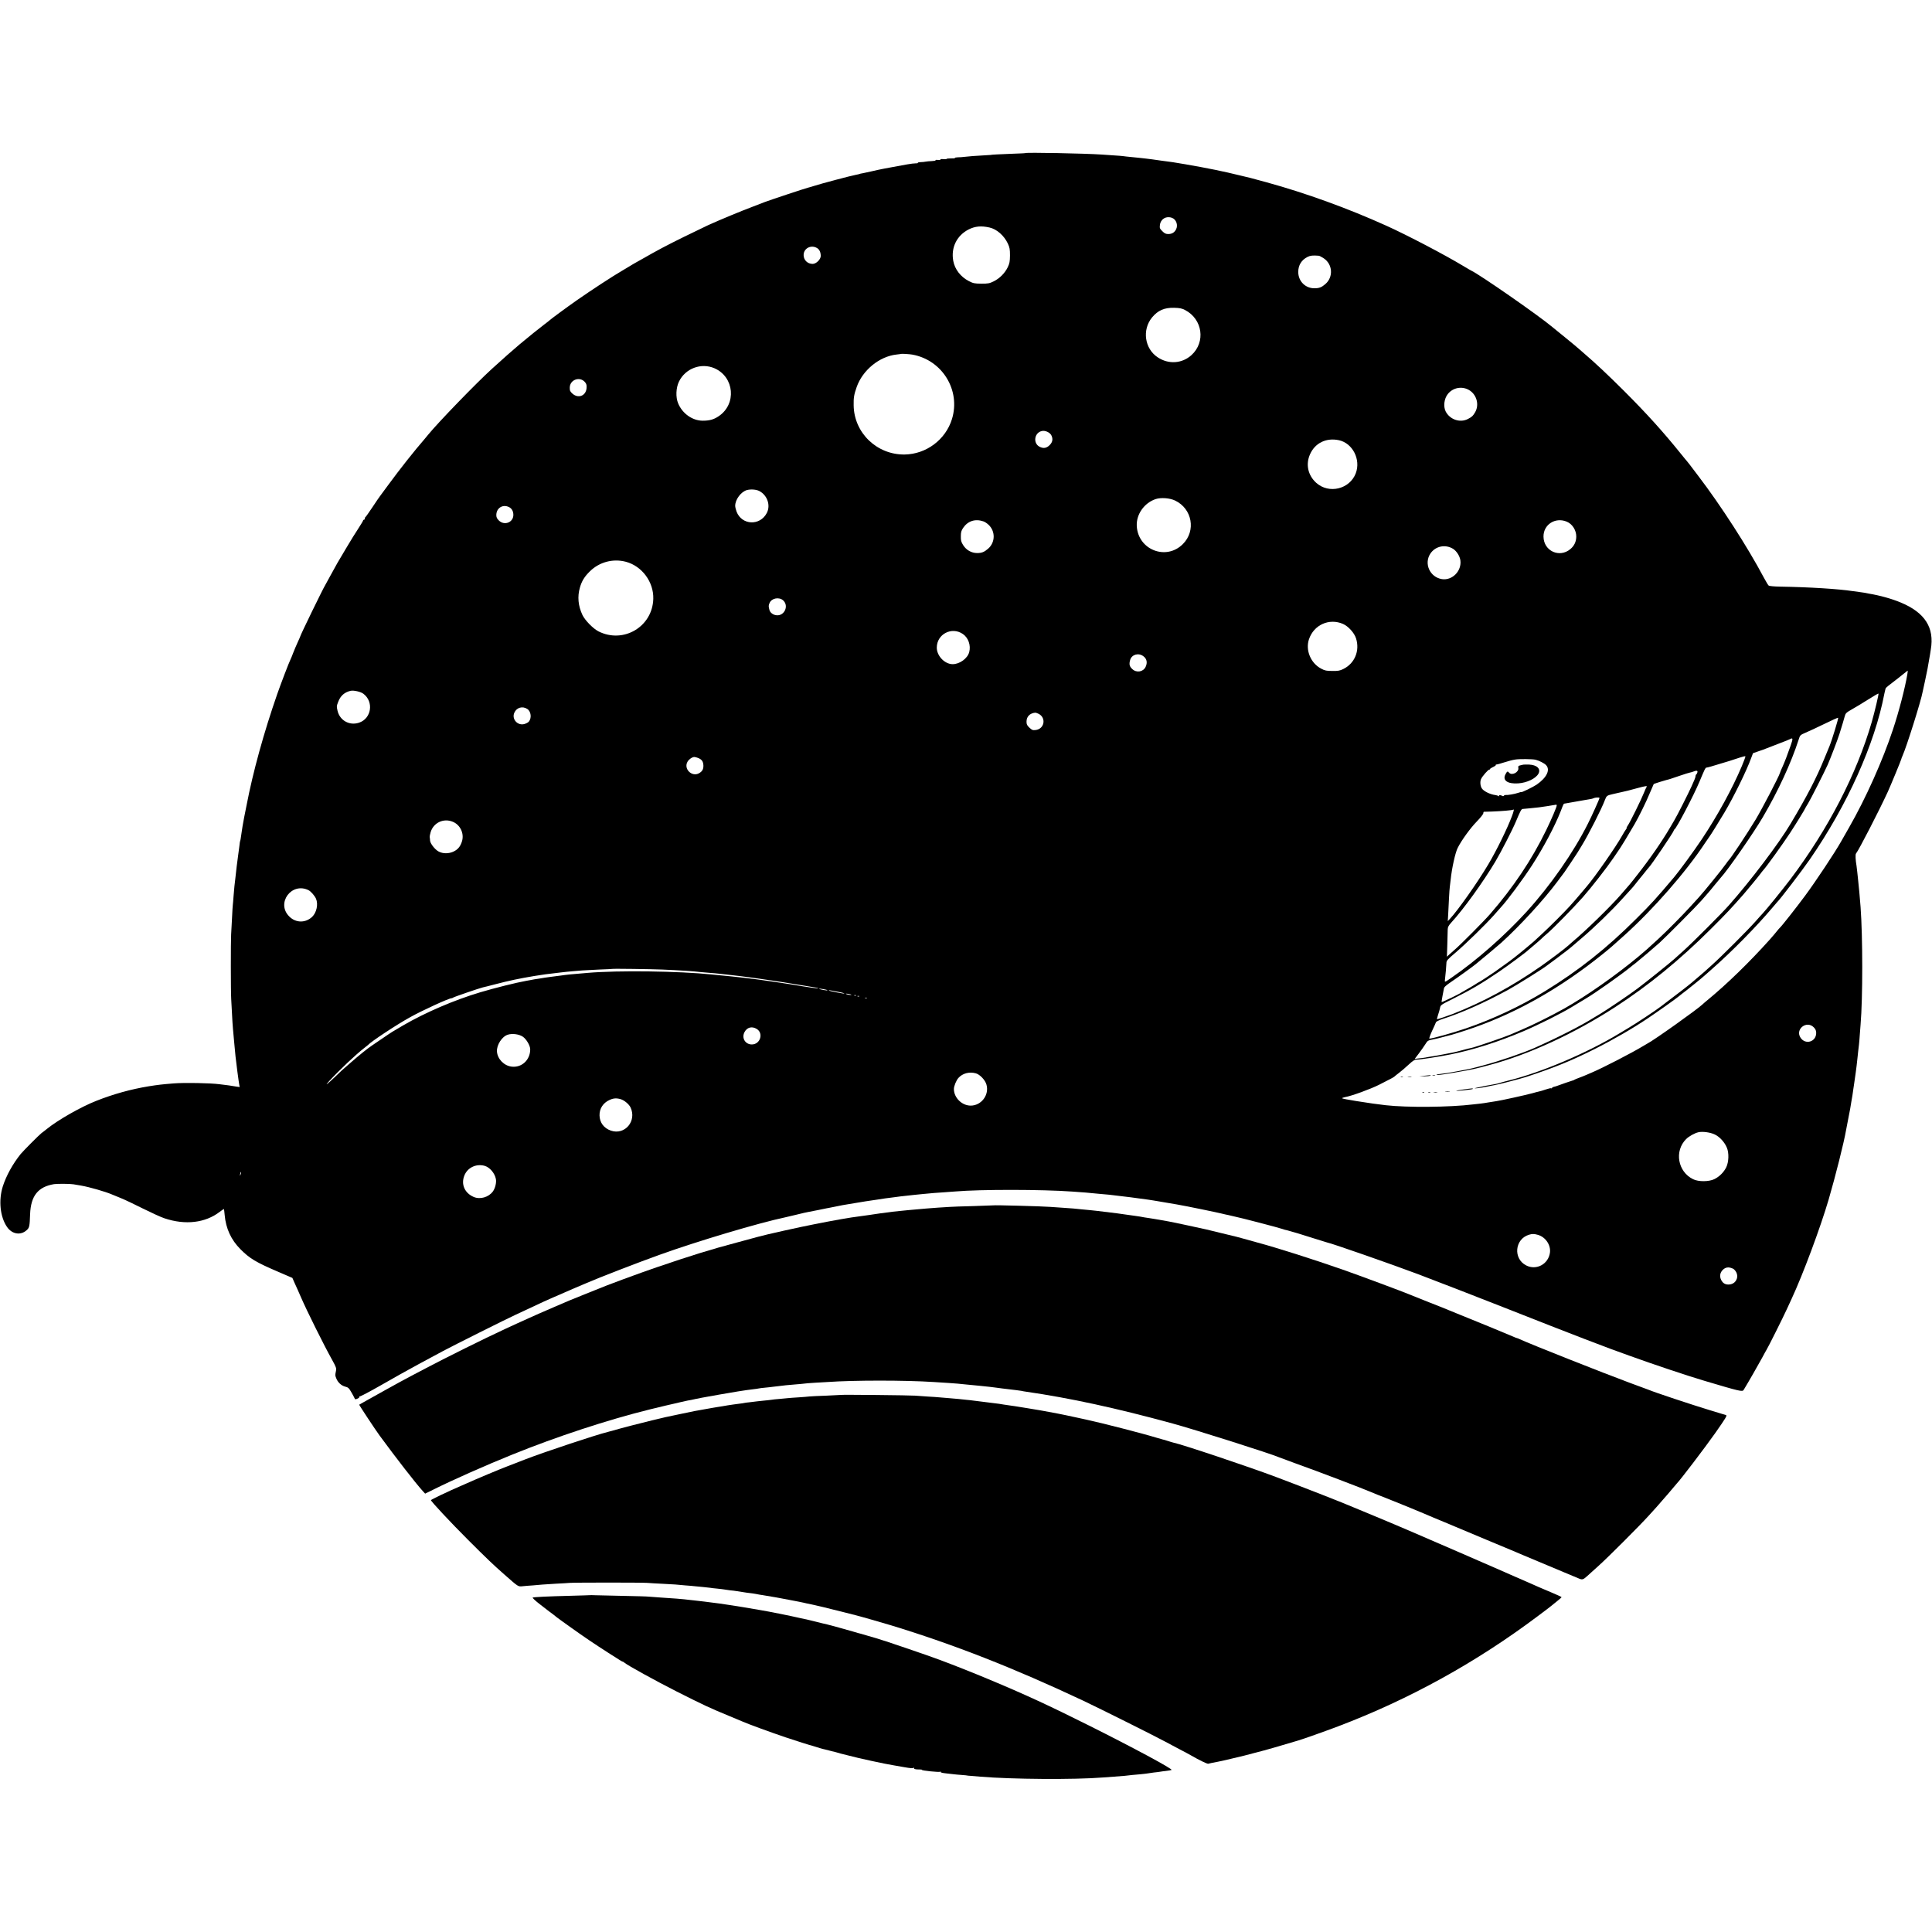
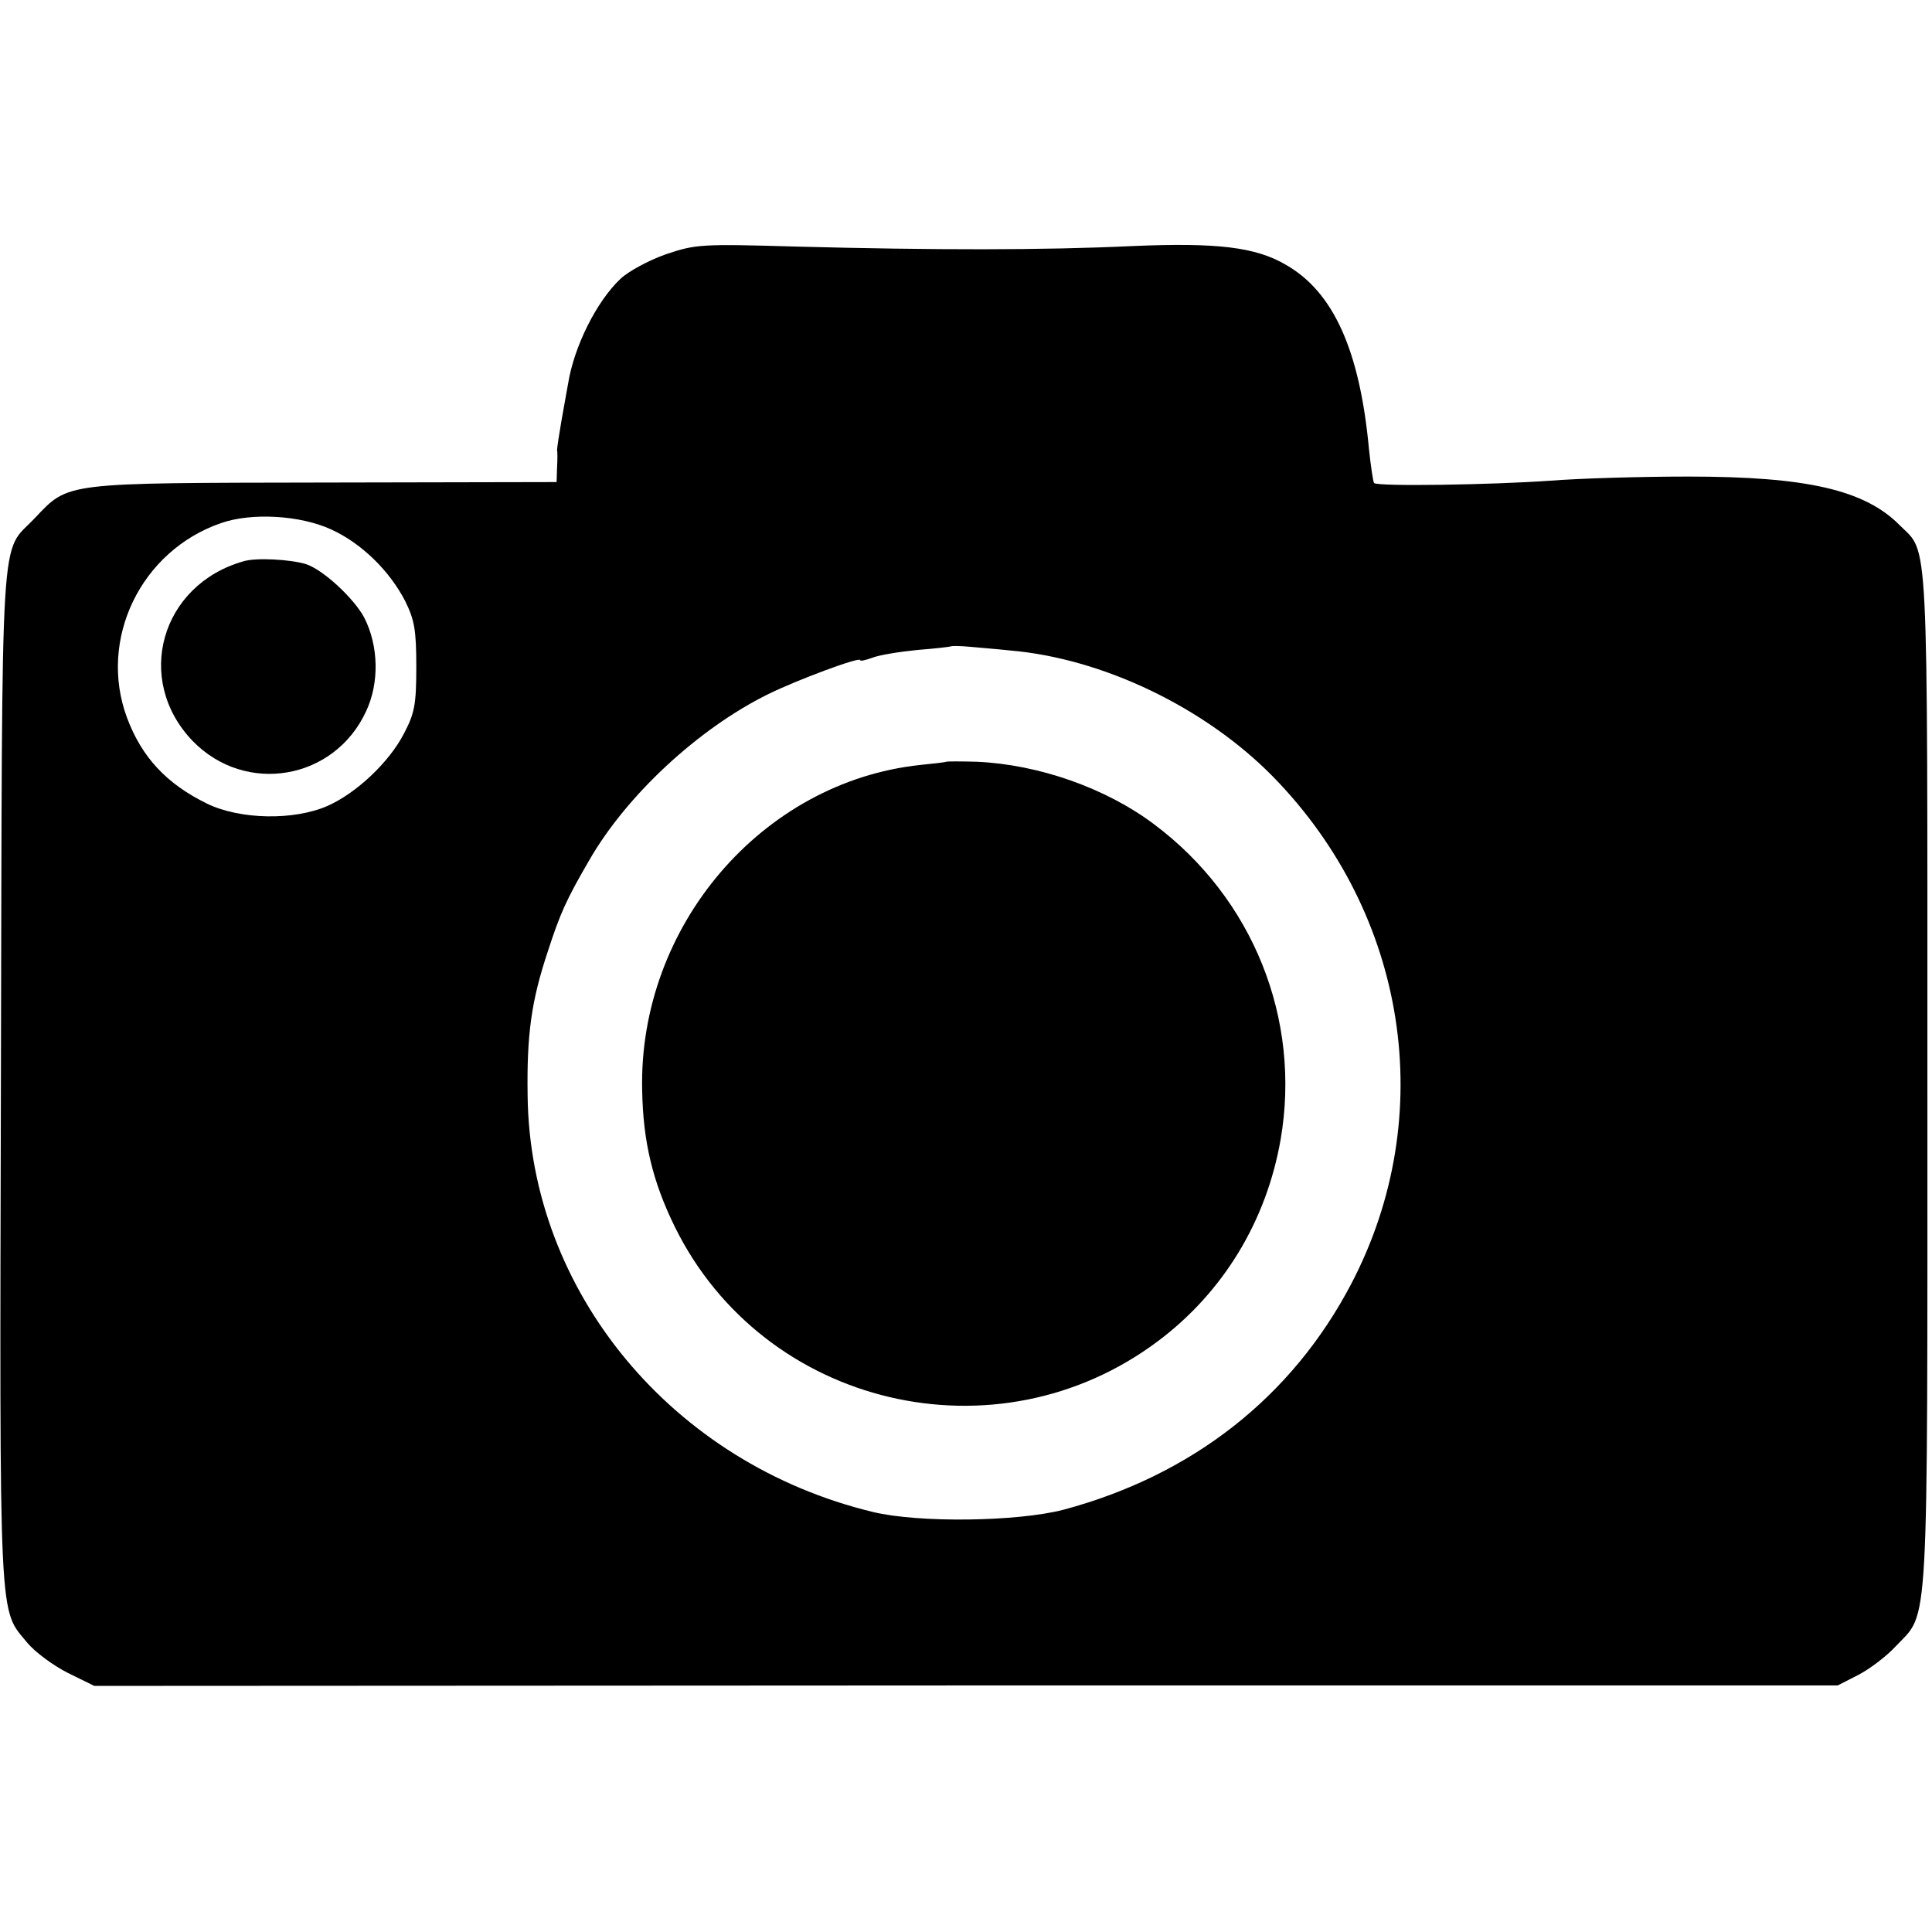
- <svg xmlns="http://www.w3.org/2000/svg" version="1.0" width="2394pt" height="2394pt" viewBox="0 0 2394 2394" preserveAspectRatio="xMidYMid meet">
-   <g transform="translate(0,2394) scale(0.1,-0.1)" fill="#000000" stroke="none">
-     <path d="M12706 22043 c-1 -2 -72 -5 -157 -8 -164 -6 -274 -12 -274 -15 0 0 -36 -3 -80 -5 -75 -3 -215 -14 -260 -20 -11 -2 -39 -4 -63 -4 -24 -1 -41 -4 -39 -8 3 -5 -19 -7 -49 -6 -30 0 -54 -2 -54 -6 0 -3 -19 -5 -41 -3 -24 3 -39 0 -36 -5 3 -5 -10 -7 -30 -5 -20 3 -33 1 -30 -4 3 -5 -18 -9 -46 -10 -29 -1 -63 -4 -77 -7 -14 -3 -42 -6 -63 -6 -21 -1 -36 -4 -34 -8 3 -5 -9 -8 -26 -7 -17 0 -65 -5 -106 -13 -238 -42 -364 -67 -432 -84 -42 -10 -93 -21 -115 -25 -21 -3 -42 -8 -45 -10 -3 -2 -20 -6 -38 -9 -58 -10 -454 -115 -528 -140 -23 -8 -52 -16 -65 -19 -29 -6 -463 -150 -543 -180 -33 -13 -98 -38 -145 -56 -146 -55 -393 -157 -555 -230 -27 -12 -162 -78 -300 -145 -215 -106 -327 -165 -517 -274 -21 -11 -55 -30 -75 -42 -21 -12 -65 -37 -98 -58 -33 -20 -68 -40 -77 -46 -111 -64 -380 -240 -558 -364 -127 -89 -329 -238 -340 -250 -3 -4 -32 -26 -65 -51 -50 -37 -205 -162 -304 -245 -72 -60 -217 -188 -345 -305 -195 -177 -670 -668 -791 -817 -11 -14 -30 -37 -43 -52 -127 -146 -308 -375 -448 -566 -52 -71 -100 -137 -107 -145 -7 -8 -48 -69 -92 -135 -44 -66 -83 -121 -87 -123 -5 -2 -8 -10 -8 -18 0 -8 -4 -14 -10 -14 -5 0 -10 -4 -10 -8 0 -5 -26 -49 -58 -98 -33 -49 -102 -161 -154 -249 -105 -176 -116 -194 -195 -340 -30 -55 -58 -107 -63 -115 -31 -50 -310 -624 -310 -637 0 -2 -14 -35 -31 -71 -17 -37 -42 -96 -56 -132 -13 -36 -29 -73 -34 -83 -15 -27 -123 -310 -164 -428 -166 -477 -301 -966 -380 -1379 -8 -41 -21 -106 -29 -145 -7 -38 -16 -88 -20 -110 -3 -22 -8 -51 -10 -65 -3 -14 -7 -44 -10 -68 -3 -23 -7 -45 -9 -50 -3 -4 -8 -34 -11 -67 -4 -33 -11 -87 -16 -120 -9 -60 -25 -194 -35 -290 -3 -27 -8 -66 -10 -85 -2 -19 -7 -75 -11 -125 -3 -49 -8 -97 -9 -106 -2 -8 -6 -83 -10 -165 -4 -82 -9 -174 -11 -204 -5 -83 -5 -703 1 -800 14 -284 17 -320 30 -460 3 -36 8 -90 11 -120 10 -115 13 -142 35 -315 16 -118 17 -127 23 -162 l6 -33 -37 5 c-21 3 -49 8 -63 10 -14 3 -45 7 -70 10 -25 3 -61 7 -80 10 -111 15 -440 21 -570 10 -147 -12 -191 -17 -310 -36 -218 -36 -435 -96 -647 -180 -187 -73 -477 -238 -612 -348 -25 -20 -54 -43 -66 -51 -29 -22 -226 -220 -259 -260 -98 -122 -178 -267 -221 -400 -55 -174 -34 -380 53 -505 63 -90 170 -106 244 -37 32 29 36 47 41 197 9 227 98 339 297 372 39 6 201 5 240 -2 19 -3 62 -10 95 -16 104 -18 301 -75 380 -109 11 -5 61 -25 110 -45 50 -20 174 -79 277 -131 103 -51 222 -106 265 -120 258 -87 507 -58 686 80 27 21 50 36 52 34 1 -2 6 -35 9 -74 15 -167 79 -306 195 -423 115 -116 194 -163 470 -281 l174 -75 24 -55 c14 -30 33 -73 43 -95 10 -22 27 -62 39 -89 75 -173 286 -597 385 -774 51 -92 56 -106 49 -140 -11 -55 -11 -54 4 -92 20 -51 62 -89 110 -102 37 -9 47 -18 75 -67 18 -31 36 -64 40 -74 9 -20 10 -20 42 -6 14 7 23 16 19 22 -3 6 -1 7 4 4 6 -4 125 59 265 139 139 80 348 197 463 259 116 62 253 136 305 164 109 59 788 399 900 450 41 19 131 61 200 93 156 73 147 70 255 117 50 21 115 50 145 63 30 14 96 42 145 63 50 21 108 45 130 55 146 64 644 257 910 352 472 170 1229 395 1552 463 10 2 73 17 140 33 67 17 138 33 158 36 20 4 71 13 113 22 113 23 115 24 145 29 15 3 58 12 95 19 37 8 85 17 107 20 22 4 78 13 126 21 47 8 98 17 115 19 16 2 74 11 129 19 96 15 134 21 220 31 22 3 59 8 83 11 91 11 119 14 172 19 30 3 80 8 110 11 127 12 150 14 245 20 55 4 123 9 150 11 321 27 1073 26 1450 -1 138 -10 224 -16 260 -21 22 -2 65 -6 96 -9 30 -2 76 -6 102 -9 26 -4 67 -8 92 -11 89 -10 141 -16 175 -21 115 -16 180 -25 215 -29 22 -3 51 -8 65 -10 14 -3 41 -7 60 -10 35 -6 93 -15 235 -40 96 -16 495 -98 550 -112 33 -8 71 -17 85 -19 14 -3 33 -7 42 -10 10 -3 29 -7 43 -10 56 -10 551 -139 587 -153 13 -5 26 -9 31 -10 4 0 8 -1 10 -2 1 0 9 -2 17 -4 34 -8 205 -59 340 -103 80 -25 150 -47 155 -48 56 -10 792 -267 1125 -392 191 -72 761 -293 1045 -405 471 -186 773 -304 1020 -399 317 -121 355 -135 550 -205 307 -111 714 -247 935 -313 444 -132 471 -138 486 -113 54 88 192 329 230 400 26 48 50 93 54 98 12 15 214 419 250 500 18 39 45 97 60 130 141 303 356 880 459 1230 86 295 190 709 215 855 2 14 14 72 25 130 12 58 24 121 27 140 3 19 9 58 14 85 10 54 19 110 26 165 2 19 6 46 9 60 2 14 7 45 10 70 3 25 8 56 10 70 2 14 7 52 11 85 3 33 8 74 10 90 2 17 6 55 9 85 3 30 8 69 10 85 2 17 7 71 10 120 4 50 8 108 10 130 28 328 27 1091 0 1455 -10 125 -21 254 -30 330 -2 19 -7 62 -10 95 -3 33 -8 71 -10 85 -13 74 -16 142 -7 153 36 44 290 538 395 767 35 77 167 396 167 405 0 4 6 21 14 38 51 113 231 685 250 794 3 15 17 78 30 138 21 93 39 187 62 328 2 15 6 41 9 58 47 271 -72 458 -372 583 -112 47 -263 89 -399 111 -16 3 -38 7 -50 10 -11 2 -43 7 -70 10 -27 3 -60 8 -74 10 -175 27 -535 50 -903 56 -74 1 -133 7 -141 13 -7 6 -35 52 -61 101 -200 377 -532 892 -809 1255 -44 58 -94 123 -110 145 -17 22 -33 42 -36 45 -3 3 -35 41 -70 85 -225 279 -423 498 -710 785 -199 198 -351 341 -490 460 -14 12 -38 34 -55 48 -16 15 -95 81 -175 146 -80 65 -154 126 -166 135 -167 141 -903 652 -1004 698 -8 4 -54 30 -101 59 -231 139 -691 380 -950 497 -481 217 -994 403 -1484 538 -99 27 -189 51 -200 54 -11 2 -67 16 -125 30 -210 52 -408 92 -685 140 -145 25 -167 28 -300 45 -44 6 -91 13 -105 15 -14 2 -50 6 -80 10 -30 3 -71 7 -90 10 -19 2 -64 7 -100 10 -36 3 -76 8 -90 10 -14 2 -70 7 -125 10 -55 4 -120 8 -145 10 -204 14 -934 28 -944 18z m1818 -803 c51 -19 76 -90 49 -142 -19 -38 -51 -58 -96 -58 -31 0 -46 7 -74 35 -32 32 -35 39 -30 78 10 75 79 115 151 87z m-2263 -119 c90 -20 181 -100 228 -200 22 -48 26 -69 26 -146 -1 -77 -5 -98 -28 -147 -36 -73 -99 -137 -173 -174 -53 -26 -69 -29 -154 -29 -86 1 -100 4 -155 32 -102 53 -174 146 -193 251 -30 164 44 314 191 389 80 40 154 47 258 24z m-2133 -257 c27 -17 42 -52 42 -96 0 -42 -56 -98 -100 -98 -62 0 -110 45 -112 106 -3 87 94 137 170 88z m6213 -93 c8 0 36 -15 62 -32 110 -73 121 -231 21 -318 -45 -40 -77 -53 -134 -53 -114 -2 -203 87 -203 202 0 84 40 149 116 187 34 17 67 20 138 14z m-1656 -673 c217 -113 257 -397 78 -559 -117 -105 -283 -116 -417 -27 -163 107 -196 341 -71 494 73 88 152 123 275 120 70 -2 94 -7 135 -28z m-3380 -552 c371 -67 601 -441 491 -799 -79 -256 -319 -435 -587 -439 -344 -4 -627 269 -631 610 -2 94 5 134 37 225 73 210 282 381 495 404 30 3 56 7 58 8 4 3 106 -3 137 -9z m-2450 -170 c245 -109 274 -443 51 -593 -60 -41 -113 -56 -198 -56 -128 0 -252 88 -305 215 -32 77 -27 192 10 269 79 164 276 238 442 165z m-1604 -174 c17 -21 20 -37 17 -74 -9 -93 -102 -129 -173 -67 -30 27 -35 37 -35 74 0 102 128 146 191 67z m10949 -93 c96 -54 133 -180 80 -275 -27 -47 -39 -59 -91 -86 -97 -50 -222 -8 -275 93 -31 62 -20 158 26 216 62 79 172 101 260 52z m-5171 -566 c21 -45 13 -83 -23 -119 -38 -38 -77 -44 -124 -20 -85 44 -65 175 28 195 42 10 102 -18 119 -56z m3563 -58 c169 -37 272 -239 208 -409 -75 -198 -333 -260 -490 -119 -103 93 -133 229 -77 354 62 140 201 208 359 174z m-7184 -629 c100 -52 143 -177 94 -272 -84 -163 -310 -153 -375 16 -9 25 -17 57 -17 72 0 79 73 176 147 196 48 12 114 7 151 -12z m5152 -118 c213 -101 263 -375 97 -540 -207 -208 -556 -71 -571 225 -7 144 93 286 235 333 66 21 173 13 239 -18z m-8256 -80 c34 -15 55 -48 57 -90 7 -99 -110 -148 -181 -76 -22 22 -30 39 -30 65 0 86 77 137 154 101z m5880 -178 c17 -5 46 -24 65 -42 87 -81 85 -219 -5 -297 -47 -41 -78 -54 -136 -54 -70 0 -135 37 -173 98 -25 40 -30 58 -29 109 0 50 5 69 28 104 58 86 149 116 250 82z m7230 -4 c70 -29 119 -107 118 -186 -1 -62 -24 -112 -72 -153 -135 -115 -332 -25 -334 153 -2 150 146 245 288 186z m-1408 -337 c42 -26 83 -90 90 -142 18 -132 -101 -253 -229 -233 -149 24 -225 192 -143 316 62 93 185 119 282 59z m-10251 -160 c200 -53 346 -250 340 -459 -9 -346 -370 -560 -680 -403 -67 35 -166 136 -198 203 -53 113 -64 227 -31 340 22 79 58 137 124 201 117 115 286 160 445 118z m1951 -480 c71 -67 14 -192 -83 -183 -41 3 -80 32 -88 64 -13 48 -13 56 1 88 25 61 120 78 170 31z m6935 -290 c66 -29 140 -110 162 -179 49 -153 -16 -311 -158 -380 -42 -21 -64 -25 -135 -24 -72 0 -93 4 -136 27 -132 67 -200 230 -154 366 60 178 249 264 421 190z m-4710 -125 c68 -46 101 -141 79 -224 -21 -80 -119 -150 -206 -150 -99 1 -196 103 -196 205 0 167 185 264 323 169z m2235 -274 c45 -32 55 -80 29 -135 -30 -61 -112 -75 -164 -26 -36 33 -42 60 -27 113 19 67 101 92 162 48z m9469 -222 c-27 -165 -105 -467 -179 -688 -127 -384 -336 -851 -542 -1211 -42 -74 -88 -154 -102 -179 -76 -135 -318 -499 -445 -670 -101 -137 -290 -377 -311 -395 -6 -5 -22 -23 -35 -40 -12 -16 -53 -64 -89 -105 -250 -279 -533 -555 -777 -755 -27 -22 -53 -45 -59 -51 -58 -57 -608 -449 -686 -487 -8 -5 -31 -18 -51 -30 -135 -82 -501 -271 -634 -327 -11 -5 -40 -18 -65 -28 -25 -11 -67 -28 -95 -38 -27 -10 -52 -20 -55 -23 -3 -4 -12 -7 -20 -9 -13 -3 -153 -51 -200 -69 -8 -3 -24 -8 -35 -10 -11 -2 -22 -8 -23 -13 -2 -6 -7 -8 -12 -5 -4 3 -34 -4 -66 -15 -32 -11 -70 -23 -84 -25 -14 -3 -50 -12 -80 -21 -75 -21 -395 -92 -450 -99 -25 -3 -67 -10 -95 -15 -27 -5 -72 -12 -100 -15 -27 -3 -68 -8 -90 -10 -292 -36 -824 -40 -1085 -10 -140 17 -155 19 -367 52 -95 15 -173 30 -173 34 0 4 16 10 36 14 84 15 317 100 424 154 139 70 183 94 190 102 3 4 28 24 56 45 29 22 82 67 119 102 53 49 74 62 98 62 46 0 282 36 424 65 287 58 584 153 901 287 185 79 462 217 594 297 64 39 146 88 181 109 112 66 430 290 548 386 14 12 43 35 65 51 47 37 230 192 299 254 82 75 456 451 517 521 32 36 69 79 83 95 15 17 52 61 83 100 31 38 65 79 75 90 87 94 406 553 520 748 190 323 351 672 444 960 18 58 19 59 88 89 39 16 144 65 234 109 90 44 165 78 168 75 6 -6 -76 -276 -107 -351 -5 -11 -34 -83 -66 -160 -95 -234 -211 -458 -415 -800 -146 -246 -494 -706 -766 -1013 -88 -100 -455 -467 -558 -559 -44 -40 -98 -88 -120 -108 -53 -48 -347 -284 -455 -365 -104 -78 -360 -251 -455 -309 -38 -23 -77 -46 -85 -51 -161 -101 -441 -244 -735 -375 -137 -61 -439 -165 -640 -218 -145 -39 -140 -38 -315 -71 -131 -24 -141 -25 -200 -32 -30 -3 -57 -8 -59 -10 -11 -11 73 -1 226 26 235 41 240 42 433 94 485 129 1045 388 1550 714 417 270 803 585 1191 972 190 189 252 256 401 425 49 56 189 226 213 259 11 16 26 34 33 42 37 39 239 319 334 464 71 108 188 299 188 306 0 2 15 27 33 56 29 46 209 401 245 483 37 85 123 310 145 380 35 113 54 174 66 220 10 37 18 45 88 85 43 24 134 79 202 122 68 43 126 77 128 74 5 -5 -46 -222 -83 -351 -188 -648 -539 -1327 -1010 -1952 -98 -129 -295 -372 -344 -424 -8 -8 -49 -53 -90 -100 -94 -106 -417 -429 -534 -534 -49 -44 -94 -84 -100 -90 -6 -5 -40 -35 -76 -65 -36 -30 -70 -59 -76 -65 -29 -26 -235 -185 -319 -247 -27 -21 -54 -41 -60 -46 -55 -44 -324 -222 -410 -272 -16 -9 -64 -38 -105 -63 -402 -244 -972 -487 -1380 -587 -47 -12 -96 -25 -110 -30 -14 -5 -39 -11 -57 -14 -38 -5 -184 -34 -233 -46 -58 -15 65 -1 135 15 33 8 76 16 95 19 42 6 326 80 390 101 358 118 557 199 850 346 227 114 473 256 656 379 132 89 336 233 384 272 19 16 40 32 45 36 23 17 101 77 111 87 6 5 29 24 50 40 34 27 90 73 120 100 6 6 45 39 85 75 253 222 556 531 749 760 30 36 57 67 60 70 35 32 313 396 406 531 466 675 805 1430 924 2055 7 34 15 65 19 70 3 5 40 35 81 66 41 31 100 77 130 102 30 25 57 45 58 46 2 0 1 -19 -3 -42z m-19133 -244 c133 -99 101 -308 -53 -359 -119 -40 -240 28 -267 150 -12 55 -12 54 9 109 28 75 79 119 154 136 39 8 124 -11 157 -36z m2032 -189 c47 -31 56 -114 18 -158 -8 -9 -32 -22 -52 -28 -85 -26 -162 60 -127 139 28 65 101 86 161 47z m6336 -60 c97 -50 72 -188 -37 -201 -36 -4 -45 -1 -77 29 -30 29 -36 41 -36 75 0 62 40 104 108 111 7 0 26 -6 42 -14z m9319 -392 c-41 -117 -75 -207 -103 -268 -13 -27 -27 -61 -31 -75 -15 -49 -223 -447 -300 -575 -103 -171 -312 -486 -335 -505 -3 -3 -17 -21 -30 -40 -40 -59 -283 -359 -340 -420 -8 -9 -55 -61 -105 -115 -100 -110 -295 -307 -401 -404 -131 -120 -149 -137 -239 -212 -279 -233 -649 -492 -920 -645 -160 -90 -401 -210 -540 -268 -60 -26 -119 -51 -130 -56 -69 -30 -432 -155 -482 -165 -10 -1 -61 -14 -113 -28 -52 -14 -106 -28 -120 -30 -14 -3 -65 -13 -115 -22 -92 -18 -104 -20 -165 -29 -19 -3 -44 -7 -55 -10 -11 -2 -46 -7 -77 -10 l-58 -7 52 68 c28 37 64 89 80 114 27 44 32 47 91 58 34 7 87 19 117 28 30 8 63 17 73 19 37 7 197 57 322 101 548 193 1076 494 1590 907 105 85 109 88 273 236 357 321 763 785 997 1140 28 41 52 77 55 80 8 7 127 199 187 300 115 193 276 521 332 676 l23 61 66 23 c37 12 81 28 97 35 17 7 86 34 155 60 69 26 132 51 140 56 38 21 39 8 9 -78z m-605 -255 c-117 -278 -302 -616 -497 -908 -96 -144 -279 -394 -343 -470 -231 -273 -280 -327 -469 -515 -367 -367 -712 -640 -1130 -897 -298 -183 -642 -345 -980 -461 -160 -55 -418 -127 -453 -127 -6 0 9 42 32 93 24 50 46 100 49 109 4 10 36 26 84 42 237 76 509 197 808 359 98 53 439 266 480 300 6 4 60 45 122 90 102 76 180 137 207 162 6 6 54 46 105 90 154 130 375 344 512 497 37 40 82 90 100 110 19 20 43 49 54 64 11 15 25 32 30 38 6 6 37 45 70 86 32 41 62 77 65 80 24 19 310 442 310 458 0 6 4 12 8 14 24 10 240 422 311 593 66 157 73 172 85 173 6 0 34 7 61 15 187 55 299 90 355 110 36 12 66 19 68 15 2 -4 -18 -58 -44 -120z m-12931 99 c44 -19 60 -42 63 -90 2 -47 -13 -75 -53 -98 -89 -51 -195 53 -144 142 17 30 57 58 84 59 10 0 32 -6 50 -13z m10374 -21 c43 -10 110 -44 131 -67 55 -58 8 -155 -116 -241 -42 -29 -192 -102 -192 -93 0 2 -17 -2 -37 -9 -43 -15 -130 -30 -155 -27 -9 1 -19 -3 -23 -9 -3 -6 -12 -7 -18 -3 -21 13 -49 14 -41 1 5 -7 3 -8 -7 -2 -8 5 -25 10 -39 12 -65 8 -147 48 -169 84 -18 29 -23 80 -10 112 14 35 95 127 103 118 3 -3 6 -1 6 5 0 5 18 18 40 28 22 10 37 21 35 25 -3 4 1 7 8 7 6 -1 50 11 96 26 46 15 107 31 135 35 53 9 215 7 253 -2z m2006 -156 c-3 -11 -9 -23 -14 -26 -5 -3 -9 -12 -9 -21 0 -8 -6 -29 -14 -46 -8 -18 -24 -54 -36 -82 -39 -87 -179 -364 -215 -423 -6 -9 -27 -46 -48 -82 -102 -175 -247 -385 -409 -591 -86 -111 -102 -129 -208 -250 -127 -146 -438 -449 -590 -575 -19 -16 -46 -40 -60 -53 -35 -33 -234 -183 -339 -256 -356 -248 -712 -441 -1091 -590 -54 -21 -182 -64 -192 -65 -4 0 1 24 11 53 10 28 21 68 25 88 6 35 11 38 159 112 225 112 355 189 572 336 112 76 342 246 365 271 3 3 34 29 70 59 36 30 74 64 86 75 11 12 47 44 79 71 78 67 321 315 437 446 107 121 297 365 378 484 30 44 68 100 85 125 27 40 75 120 181 300 51 88 144 276 190 389 24 57 45 105 46 106 5 4 141 47 161 51 21 4 50 13 172 55 50 17 100 33 112 35 12 2 32 8 45 13 40 16 57 13 51 -9z m-630 -182 c-5 -7 -20 -40 -33 -73 -31 -79 -173 -368 -200 -405 -12 -17 -18 -30 -14 -30 4 0 0 -8 -8 -17 -8 -10 -30 -45 -48 -78 -78 -140 -340 -516 -443 -635 -12 -14 -44 -52 -72 -85 -46 -55 -70 -82 -134 -154 -64 -71 -251 -258 -337 -337 -53 -49 -102 -94 -108 -100 -11 -11 -146 -123 -176 -147 -9 -7 -38 -30 -65 -52 -27 -22 -92 -70 -145 -107 -52 -37 -100 -71 -105 -75 -22 -17 -185 -123 -189 -123 -3 0 -24 -13 -48 -29 -24 -15 -70 -43 -103 -61 -33 -18 -65 -37 -71 -41 -18 -15 -236 -120 -240 -116 -2 2 3 35 10 73 8 38 16 80 18 94 2 19 26 40 98 89 76 51 245 173 294 212 71 57 282 234 321 269 230 209 522 527 691 753 46 62 87 117 91 122 11 14 145 216 160 240 7 11 31 52 55 90 84 137 244 453 283 557 22 58 25 61 100 78 33 8 65 15 70 16 6 2 24 6 40 9 48 10 93 21 190 48 106 29 132 32 118 15z m-583 -136 c0 -11 -97 -227 -144 -319 -181 -360 -465 -767 -761 -1092 -266 -292 -619 -603 -925 -813 -93 -64 -89 -63 -85 -26 7 53 17 171 18 205 0 29 13 44 111 127 129 110 370 345 477 465 41 46 79 89 84 95 79 84 272 344 387 521 143 221 284 486 358 675 39 101 33 90 56 94 48 9 110 20 119 21 9 1 28 4 120 21 10 2 37 6 59 10 23 3 46 9 53 13 19 10 73 13 73 3z m-530 -92 c0 -19 -63 -167 -130 -305 -178 -367 -408 -711 -699 -1045 -70 -81 -357 -370 -431 -434 -25 -22 -58 -51 -73 -65 l-28 -26 5 150 c3 83 5 167 5 188 1 30 10 47 44 85 152 165 395 502 547 757 67 112 212 394 254 495 55 131 68 156 84 156 9 1 49 4 87 8 39 4 90 10 115 12 35 4 164 24 213 33 4 0 7 -3 7 -9z m-555 -133 c-56 -151 -194 -432 -294 -599 -131 -222 -380 -574 -473 -672 l-28 -30 5 85 c2 46 7 136 10 200 3 64 8 127 10 140 2 13 6 51 10 84 15 147 58 341 88 399 46 92 156 244 234 324 46 47 83 94 83 104 0 10 3 18 8 19 4 0 50 1 102 3 111 4 253 16 260 23 14 13 8 -21 -15 -80z m-13124 -70 c90 -37 140 -139 116 -233 -7 -29 -24 -65 -38 -82 -57 -74 -177 -97 -258 -51 -44 25 -100 98 -102 133 0 12 -2 29 -4 39 -2 10 3 40 11 65 35 118 161 177 275 129z m-1787 -848 c30 -16 76 -69 92 -106 29 -68 7 -170 -47 -223 -83 -79 -204 -78 -285 4 -166 165 30 430 240 325z m4381 -983 c214 -9 394 -21 475 -31 19 -2 71 -7 115 -10 44 -3 94 -8 110 -10 17 -2 57 -7 90 -10 64 -6 277 -32 335 -41 19 -2 67 -9 105 -15 39 -5 81 -11 95 -14 14 -2 45 -7 70 -10 25 -3 152 -24 282 -45 130 -22 242 -40 250 -41 8 0 9 -2 2 -5 -6 -3 -92 9 -190 25 -99 17 -244 40 -324 51 -80 11 -161 23 -180 26 -118 17 -324 41 -520 59 -36 4 -81 8 -100 10 -401 42 -1162 52 -1535 20 -231 -19 -255 -22 -340 -34 -38 -5 -94 -13 -124 -16 -30 -4 -62 -8 -72 -10 -9 -2 -39 -7 -66 -11 -51 -7 -73 -11 -113 -19 -14 -2 -36 -7 -50 -9 -124 -22 -389 -88 -570 -142 -324 -97 -677 -249 -953 -409 -142 -83 -133 -77 -255 -160 -57 -38 -113 -77 -125 -85 -61 -40 -170 -128 -286 -230 -108 -94 -95 -82 -187 -171 -93 -89 -128 -113 -64 -44 131 141 328 327 430 406 25 19 47 37 50 40 34 40 354 252 525 346 149 83 477 233 508 233 7 0 17 4 23 9 9 8 324 116 367 126 12 2 82 20 155 39 168 44 302 72 482 102 145 23 119 19 320 43 47 6 117 13 155 16 39 3 93 8 120 10 28 2 122 7 210 11 88 3 161 7 162 8 5 4 479 -2 618 -8z m2048 -256 c5 -4 -15 -3 -45 2 -29 5 -55 12 -58 15 -8 8 94 -9 103 -17z m137 -21 c36 -6 69 -15 73 -19 4 -4 -36 1 -89 12 -54 10 -100 21 -103 24 -3 4 8 4 24 1 17 -4 59 -12 95 -18z m160 -35 c3 -3 -10 -4 -28 -1 -19 3 -37 8 -40 12 -4 3 9 3 28 0 19 -3 37 -8 40 -11z m57 -10 c-3 -3 -12 -4 -19 -1 -8 3 -5 6 6 6 11 1 17 -2 13 -5z m40 -10 c-3 -3 -12 -4 -19 -1 -8 3 -5 6 6 6 11 1 17 -2 13 -5z m96 -21 c-7 -2 -19 -2 -25 0 -7 3 -2 5 12 5 14 0 19 -2 13 -5z m11733 -364 c21 -22 29 -40 29 -69 0 -109 -132 -150 -193 -60 -72 106 75 221 164 129z m-13099 -19 c87 -53 44 -192 -61 -192 -81 0 -129 79 -91 152 31 60 92 77 152 40z m-2897 -97 c44 -31 90 -110 90 -156 0 -131 -105 -229 -230 -214 -94 11 -175 94 -182 186 -6 81 62 188 135 210 57 18 141 6 187 -26z m5612 -453 c50 -14 115 -82 131 -138 38 -128 -62 -262 -195 -262 -109 0 -208 98 -208 206 0 36 30 109 57 138 52 57 134 78 215 56z m-4402 -320 c45 -13 103 -61 123 -102 80 -169 -70 -347 -243 -288 -87 30 -139 99 -141 188 -2 85 44 156 124 192 47 22 85 25 137 10z m13557 -437 c61 -28 123 -96 151 -164 28 -65 24 -177 -7 -242 -30 -62 -86 -118 -148 -148 -67 -33 -197 -34 -263 -1 -191 93 -235 349 -87 497 35 35 105 74 152 85 52 12 147 -1 202 -27z m-15242 -389 c65 -19 126 -91 140 -165 8 -43 -9 -113 -37 -152 -52 -72 -158 -103 -238 -69 -111 48 -159 154 -117 263 38 100 146 152 252 123z m-3025 -111 c-11 -17 -11 -17 -6 0 3 10 6 24 7 30 0 9 2 9 5 0 3 -7 0 -20 -6 -30z m16075 -744 c95 -26 163 -125 151 -220 -19 -144 -169 -224 -295 -159 -164 84 -141 327 35 380 40 12 63 12 109 -1z m2422 -421 c12 -6 30 -27 39 -46 31 -66 -10 -140 -83 -148 -49 -6 -84 12 -106 57 -21 44 -14 89 20 123 36 36 76 40 130 14z" />
-     <path d="M17640 10609 l-55 -6 62 0 c34 0 68 4 75 8 14 9 15 9 -82 -2z" />
-     <path d="M17753 10613 c9 -2 23 -2 30 0 6 3 -1 5 -18 5 -16 0 -22 -2 -12 -5z" />
-     <path d="M17358 10593 c6 -2 18 -2 25 0 6 3 1 5 -13 5 -14 0 -19 -2 -12 -5z" />
-     <path d="M17448 10593 c12 -2 30 -2 40 0 9 3 -1 5 -23 4 -22 0 -30 -2 -17 -4z" />
-     <path d="M18142 10441 c-56 -7 -101 -16 -98 -18 5 -5 199 17 205 23 10 10 -10 9 -107 -5z" />
-     <path d="M17913 10413 c15 -2 37 -2 50 0 12 2 0 4 -28 4 -27 0 -38 -2 -22 -4z" />
-     <path d="M17628 10403 c7 -3 16 -2 19 1 4 3 -2 6 -13 5 -11 0 -14 -3 -6 -6z" />
-     <path d="M17698 10403 c6 -2 18 -2 25 0 6 3 1 5 -13 5 -14 0 -19 -2 -12 -5z" />
-     <path d="M17768 10403 c12 -2 30 -2 40 0 9 3 -1 5 -23 4 -22 0 -30 -2 -17 -4z" />
-     <path d="M18875 14465 c-5 -2 -22 -6 -38 -9 -22 -5 -27 -11 -23 -31 10 -53 -80 -100 -114 -60 -18 22 -25 19 -45 -19 -41 -75 25 -122 157 -113 110 7 220 61 252 121 31 60 -20 108 -118 112 -34 1 -65 0 -71 -1z" />
-     <path d="M12307 9004 c-1 -1 -112 -5 -247 -9 -135 -3 -265 -8 -290 -10 -25 -1 -90 -6 -145 -9 -55 -4 -120 -9 -145 -11 -108 -9 -188 -16 -225 -20 -22 -3 -67 -7 -100 -10 -33 -3 -77 -7 -97 -10 -21 -3 -55 -7 -75 -10 -21 -2 -119 -16 -218 -31 -99 -14 -196 -28 -215 -30 -29 -4 -204 -34 -275 -48 -11 -2 -94 -18 -185 -36 -177 -34 -613 -131 -695 -155 -27 -8 -142 -39 -255 -69 -335 -89 -562 -159 -1005 -310 -198 -67 -660 -238 -720 -266 -11 -5 -90 -37 -175 -70 -85 -34 -168 -68 -185 -75 -16 -7 -95 -41 -175 -75 -80 -34 -163 -70 -185 -80 -22 -10 -80 -36 -130 -58 -49 -22 -119 -53 -155 -70 -36 -16 -105 -49 -154 -71 -269 -125 -721 -349 -971 -481 -55 -29 -145 -76 -200 -105 -55 -29 -197 -106 -315 -172 -118 -66 -237 -133 -265 -148 -27 -15 -52 -29 -54 -31 -3 -3 197 -306 254 -384 205 -279 437 -578 530 -682 l33 -36 94 46 c235 118 654 304 984 437 555 225 1187 432 1704 560 164 40 253 61 299 71 12 3 53 12 90 21 36 8 73 17 81 18 8 1 29 5 45 8 17 4 41 9 55 12 14 3 48 9 75 15 28 5 62 12 77 14 15 3 78 14 140 25 136 25 342 58 418 66 30 3 62 8 70 10 8 2 44 7 80 10 36 3 76 8 90 10 14 2 52 6 85 10 33 3 71 8 85 10 14 2 65 6 114 10 50 4 98 8 108 10 10 2 70 7 135 11 65 4 136 8 158 9 324 23 960 23 1315 0 143 -9 251 -16 295 -20 28 -3 73 -7 100 -10 98 -9 270 -26 300 -30 17 -2 53 -7 80 -10 28 -3 61 -8 75 -10 27 -4 93 -12 175 -21 28 -3 57 -7 65 -9 8 -3 33 -7 55 -10 538 -78 1110 -201 1815 -394 269 -73 1240 -381 1325 -421 11 -5 101 -38 200 -74 291 -104 828 -309 955 -363 44 -19 56 -24 165 -66 113 -44 430 -174 470 -192 17 -8 71 -30 120 -51 50 -20 110 -45 135 -56 67 -29 53 -23 510 -214 234 -97 443 -185 465 -195 39 -17 204 -86 513 -215 86 -36 166 -70 177 -74 40 -18 54 -14 102 30 28 25 92 83 144 130 117 105 505 493 619 619 109 120 95 104 170 191 36 41 67 77 70 80 3 3 28 32 55 65 28 33 52 62 55 65 39 38 343 437 473 621 134 191 150 219 135 224 -7 2 -96 29 -198 60 -227 69 -691 223 -765 255 -11 4 -114 43 -230 85 -327 121 -1233 480 -1362 540 -17 8 -34 15 -38 15 -3 0 -25 8 -48 19 -54 24 -523 217 -647 266 -52 21 -113 45 -135 55 -22 10 -139 57 -260 104 -121 48 -229 91 -240 96 -66 29 -614 233 -825 307 -378 132 -819 272 -1065 338 -55 15 -131 36 -169 47 -38 11 -76 21 -85 23 -9 2 -92 22 -186 45 -93 23 -177 43 -185 45 -8 2 -109 24 -225 49 -115 25 -226 48 -245 51 -39 6 -134 23 -165 29 -11 2 -45 7 -75 12 -30 4 -57 8 -60 9 -16 4 -89 16 -115 19 -16 2 -68 10 -115 16 -47 7 -94 14 -106 15 -48 6 -212 26 -254 31 -25 2 -63 6 -85 9 -22 2 -69 7 -105 10 -36 4 -81 8 -100 10 -19 2 -82 6 -140 10 -58 4 -123 8 -145 10 -96 8 -702 24 -708 19z" />
-     <path d="M10418 6655 c-2 -1 -82 -5 -178 -9 -96 -3 -191 -8 -210 -10 -19 -3 -80 -7 -135 -11 -55 -3 -116 -8 -135 -10 -19 -2 -66 -6 -105 -10 -38 -3 -81 -7 -95 -10 -14 -2 -54 -7 -90 -10 -36 -3 -75 -7 -85 -9 -11 -2 -51 -7 -90 -11 -38 -4 -72 -8 -75 -10 -3 -1 -30 -6 -61 -9 -31 -4 -65 -8 -75 -10 -11 -2 -41 -7 -67 -10 -27 -4 -58 -9 -70 -12 -12 -2 -37 -6 -57 -9 -20 -3 -47 -8 -60 -10 -14 -3 -54 -10 -90 -16 -77 -12 -173 -31 -331 -65 -167 -35 -194 -41 -224 -49 -11 -2 -58 -13 -105 -25 -107 -25 -407 -103 -480 -125 -30 -9 -62 -17 -70 -19 -146 -36 -782 -247 -1020 -339 -63 -24 -163 -63 -222 -86 -95 -36 -382 -156 -508 -213 -25 -11 -58 -26 -75 -33 -150 -64 -365 -167 -365 -174 0 -15 243 -275 459 -491 226 -226 317 -313 447 -427 184 -162 172 -154 235 -148 30 3 86 8 124 10 39 3 90 7 115 10 25 2 101 7 170 11 69 3 145 8 170 10 67 5 885 5 960 0 36 -3 120 -8 188 -11 68 -3 140 -8 160 -9 20 -2 75 -7 122 -11 47 -3 99 -8 115 -10 17 -2 64 -7 105 -10 41 -4 83 -9 92 -10 9 -2 48 -7 85 -10 37 -4 75 -8 83 -10 8 -2 42 -7 75 -11 33 -3 67 -7 75 -9 46 -8 99 -16 130 -20 43 -4 107 -14 136 -20 12 -3 39 -7 60 -10 41 -6 133 -22 172 -29 12 -3 86 -17 165 -31 78 -15 158 -30 177 -35 19 -5 46 -11 60 -13 45 -8 333 -77 450 -108 63 -16 124 -32 134 -34 36 -8 342 -96 441 -126 779 -238 1515 -527 2374 -931 209 -99 888 -438 1021 -510 36 -19 115 -61 175 -93 61 -32 124 -65 140 -75 104 -60 205 -109 217 -105 7 2 24 6 38 9 197 35 596 135 880 221 102 30 192 57 200 59 55 16 335 115 490 174 882 334 1714 794 2474 1365 89 66 166 125 172 131 7 6 37 31 68 55 31 24 56 47 56 50 0 3 -53 28 -118 55 -64 27 -139 59 -167 71 -27 13 -156 69 -285 125 -129 56 -255 111 -280 123 -25 11 -79 34 -120 52 -41 18 -181 79 -310 135 -466 203 -810 350 -1040 445 -129 53 -248 103 -265 110 -89 40 -625 250 -945 370 -333 126 -1175 408 -1284 430 -11 3 -40 11 -66 20 -26 9 -55 17 -66 19 -10 3 -48 13 -84 24 -159 49 -668 180 -864 222 -54 12 -106 23 -115 25 -62 14 -211 45 -234 49 -43 8 -139 26 -172 32 -16 3 -39 7 -50 9 -11 1 -78 13 -150 25 -71 12 -141 23 -155 25 -14 2 -45 6 -70 10 -25 4 -58 9 -75 11 -16 2 -41 6 -55 9 -14 2 -50 7 -80 10 -30 4 -66 8 -80 10 -14 2 -50 6 -80 10 -30 3 -66 8 -80 10 -14 2 -54 7 -90 10 -36 3 -78 8 -95 10 -16 2 -68 6 -115 10 -47 4 -101 8 -120 10 -19 2 -84 7 -145 10 -60 4 -130 9 -155 11 -51 5 -917 14 -922 9z" />
-     <path d="M7317 4174 c-1 -1 -114 -4 -252 -8 -278 -7 -443 -15 -464 -22 -7 -2 30 -38 90 -84 57 -44 109 -83 114 -88 6 -4 28 -21 50 -37 22 -17 42 -33 45 -36 3 -3 84 -62 180 -130 167 -119 269 -188 460 -311 144 -92 169 -108 176 -108 4 0 15 -6 23 -14 39 -33 380 -221 646 -356 331 -167 407 -203 655 -305 63 -26 130 -54 148 -62 84 -37 352 -135 547 -201 132 -44 308 -100 339 -107 6 -1 18 -5 26 -8 17 -7 119 -36 123 -35 1 0 22 -5 47 -12 25 -7 46 -12 47 -12 2 1 26 -6 55 -14 28 -9 59 -17 69 -19 10 -2 44 -11 76 -19 108 -30 465 -107 553 -120 19 -3 81 -14 137 -24 73 -13 106 -15 114 -8 9 8 10 8 6 0 -8 -14 16 -21 65 -20 20 1 34 -2 32 -5 -5 -9 214 -32 227 -23 7 4 9 3 6 -3 -4 -7 22 -13 71 -18 42 -4 86 -9 97 -11 11 -2 52 -5 90 -8 39 -3 70 -6 70 -7 0 -1 18 -3 40 -4 22 -2 76 -6 120 -10 387 -33 1170 -39 1525 -10 25 2 86 6 135 10 50 3 108 8 130 10 66 8 126 14 200 20 39 4 77 8 85 10 8 2 42 7 75 11 33 3 69 8 80 10 11 2 45 7 75 10 30 3 60 9 67 12 19 11 -474 276 -1022 550 -504 252 -801 389 -1245 574 -203 85 -408 166 -605 240 -154 58 -728 253 -790 269 -16 4 -61 17 -100 29 -38 11 -77 23 -85 25 -9 1 -54 14 -100 28 -147 43 -328 92 -380 102 -8 2 -44 11 -80 20 -36 9 -76 19 -90 22 -13 2 -63 13 -110 24 -47 11 -150 33 -230 49 -143 28 -165 33 -265 50 -88 16 -349 59 -390 64 -22 3 -74 11 -115 17 -41 5 -91 12 -110 14 -19 2 -51 6 -70 9 -19 2 -62 7 -95 11 -33 3 -73 8 -90 10 -76 10 -226 22 -365 30 -58 4 -118 8 -135 10 -16 3 -163 7 -325 10 -162 4 -319 8 -348 8 -30 1 -54 2 -55 1z" />
+ <svg xmlns="http://www.w3.org/2000/svg" version="1.0" width="420pt" height="420pt" viewBox="0 0 420 420" preserveAspectRatio="xMidYMid meet">
+   <g transform="translate(0,420) scale(0.1,-0.1)" fill="#000000" stroke="none">
+     <path d="M1447 3647 c-37 -13 -81 -37 -98 -53 -52 -49 -101 -147 -114 -228 -3 -17 -10 -55 -15 -84 -5 -29 -9 -56 -9 -60 1 -4 1 -21 0 -39 l-1 -31 -505 -1 c-569 -1 -555 1 -629 -77 -77 -82 -71 21 -74 -1214 -3 -1214 -5 -1155 58 -1232 17 -20 56 -49 88 -65 l57 -28 1895 1 1895 0 45 23 c25 13 62 41 82 63 72 76 68 7 68 1235 0 1207 3 1138 -60 1201 -76 77 -202 106 -460 106 -102 0 -237 -4 -300 -9 -127 -9 -376 -13 -383 -5 -2 3 -7 36 -11 74 -20 214 -77 341 -180 400 -66 39 -150 49 -336 41 -192 -9 -427 -9 -730 -1 -207 6 -218 5 -283 -17z m-727 -598 c66 -30 127 -90 161 -156 20 -41 24 -62 24 -143 0 -83 -4 -101 -27 -145 -32 -62 -103 -129 -166 -157 -73 -32 -190 -30 -262 5 -88 43 -142 101 -174 187 -63 170 30 363 205 423 66 23 172 17 239 -14z m1475 -263 c202 -17 425 -124 573 -275 292 -299 360 -737 170 -1101 -129 -247 -346 -417 -626 -492 -100 -26 -314 -29 -414 -5 -436 105 -746 478 -751 905 -2 133 8 206 44 314 27 83 40 112 90 198 81 141 237 286 389 361 63 31 200 82 200 74 0 -3 12 0 26 5 15 6 58 13 98 17 39 3 72 7 74 8 1 1 19 1 40 -1 20 -2 60 -5 87 -8z" />
+     <path d="M530 2980 c-181 -51 -239 -258 -111 -391 115 -118 308 -85 377 65 29 62 27 142 -4 203 -22 42 -91 106 -128 117 -34 10 -107 14 -134 6z" />
+     <path d="M2057 2544 c-1 -1 -27 -4 -57 -7 -344 -37 -612 -351 -604 -707 2 -113 23 -199 71 -297 193 -392 700 -512 1051 -248 141 106 235 260 266 438 45 262 -60 524 -275 685 -105 79 -251 130 -385 136 -36 1 -65 1 -67 0z" />
  </g>
</svg>
